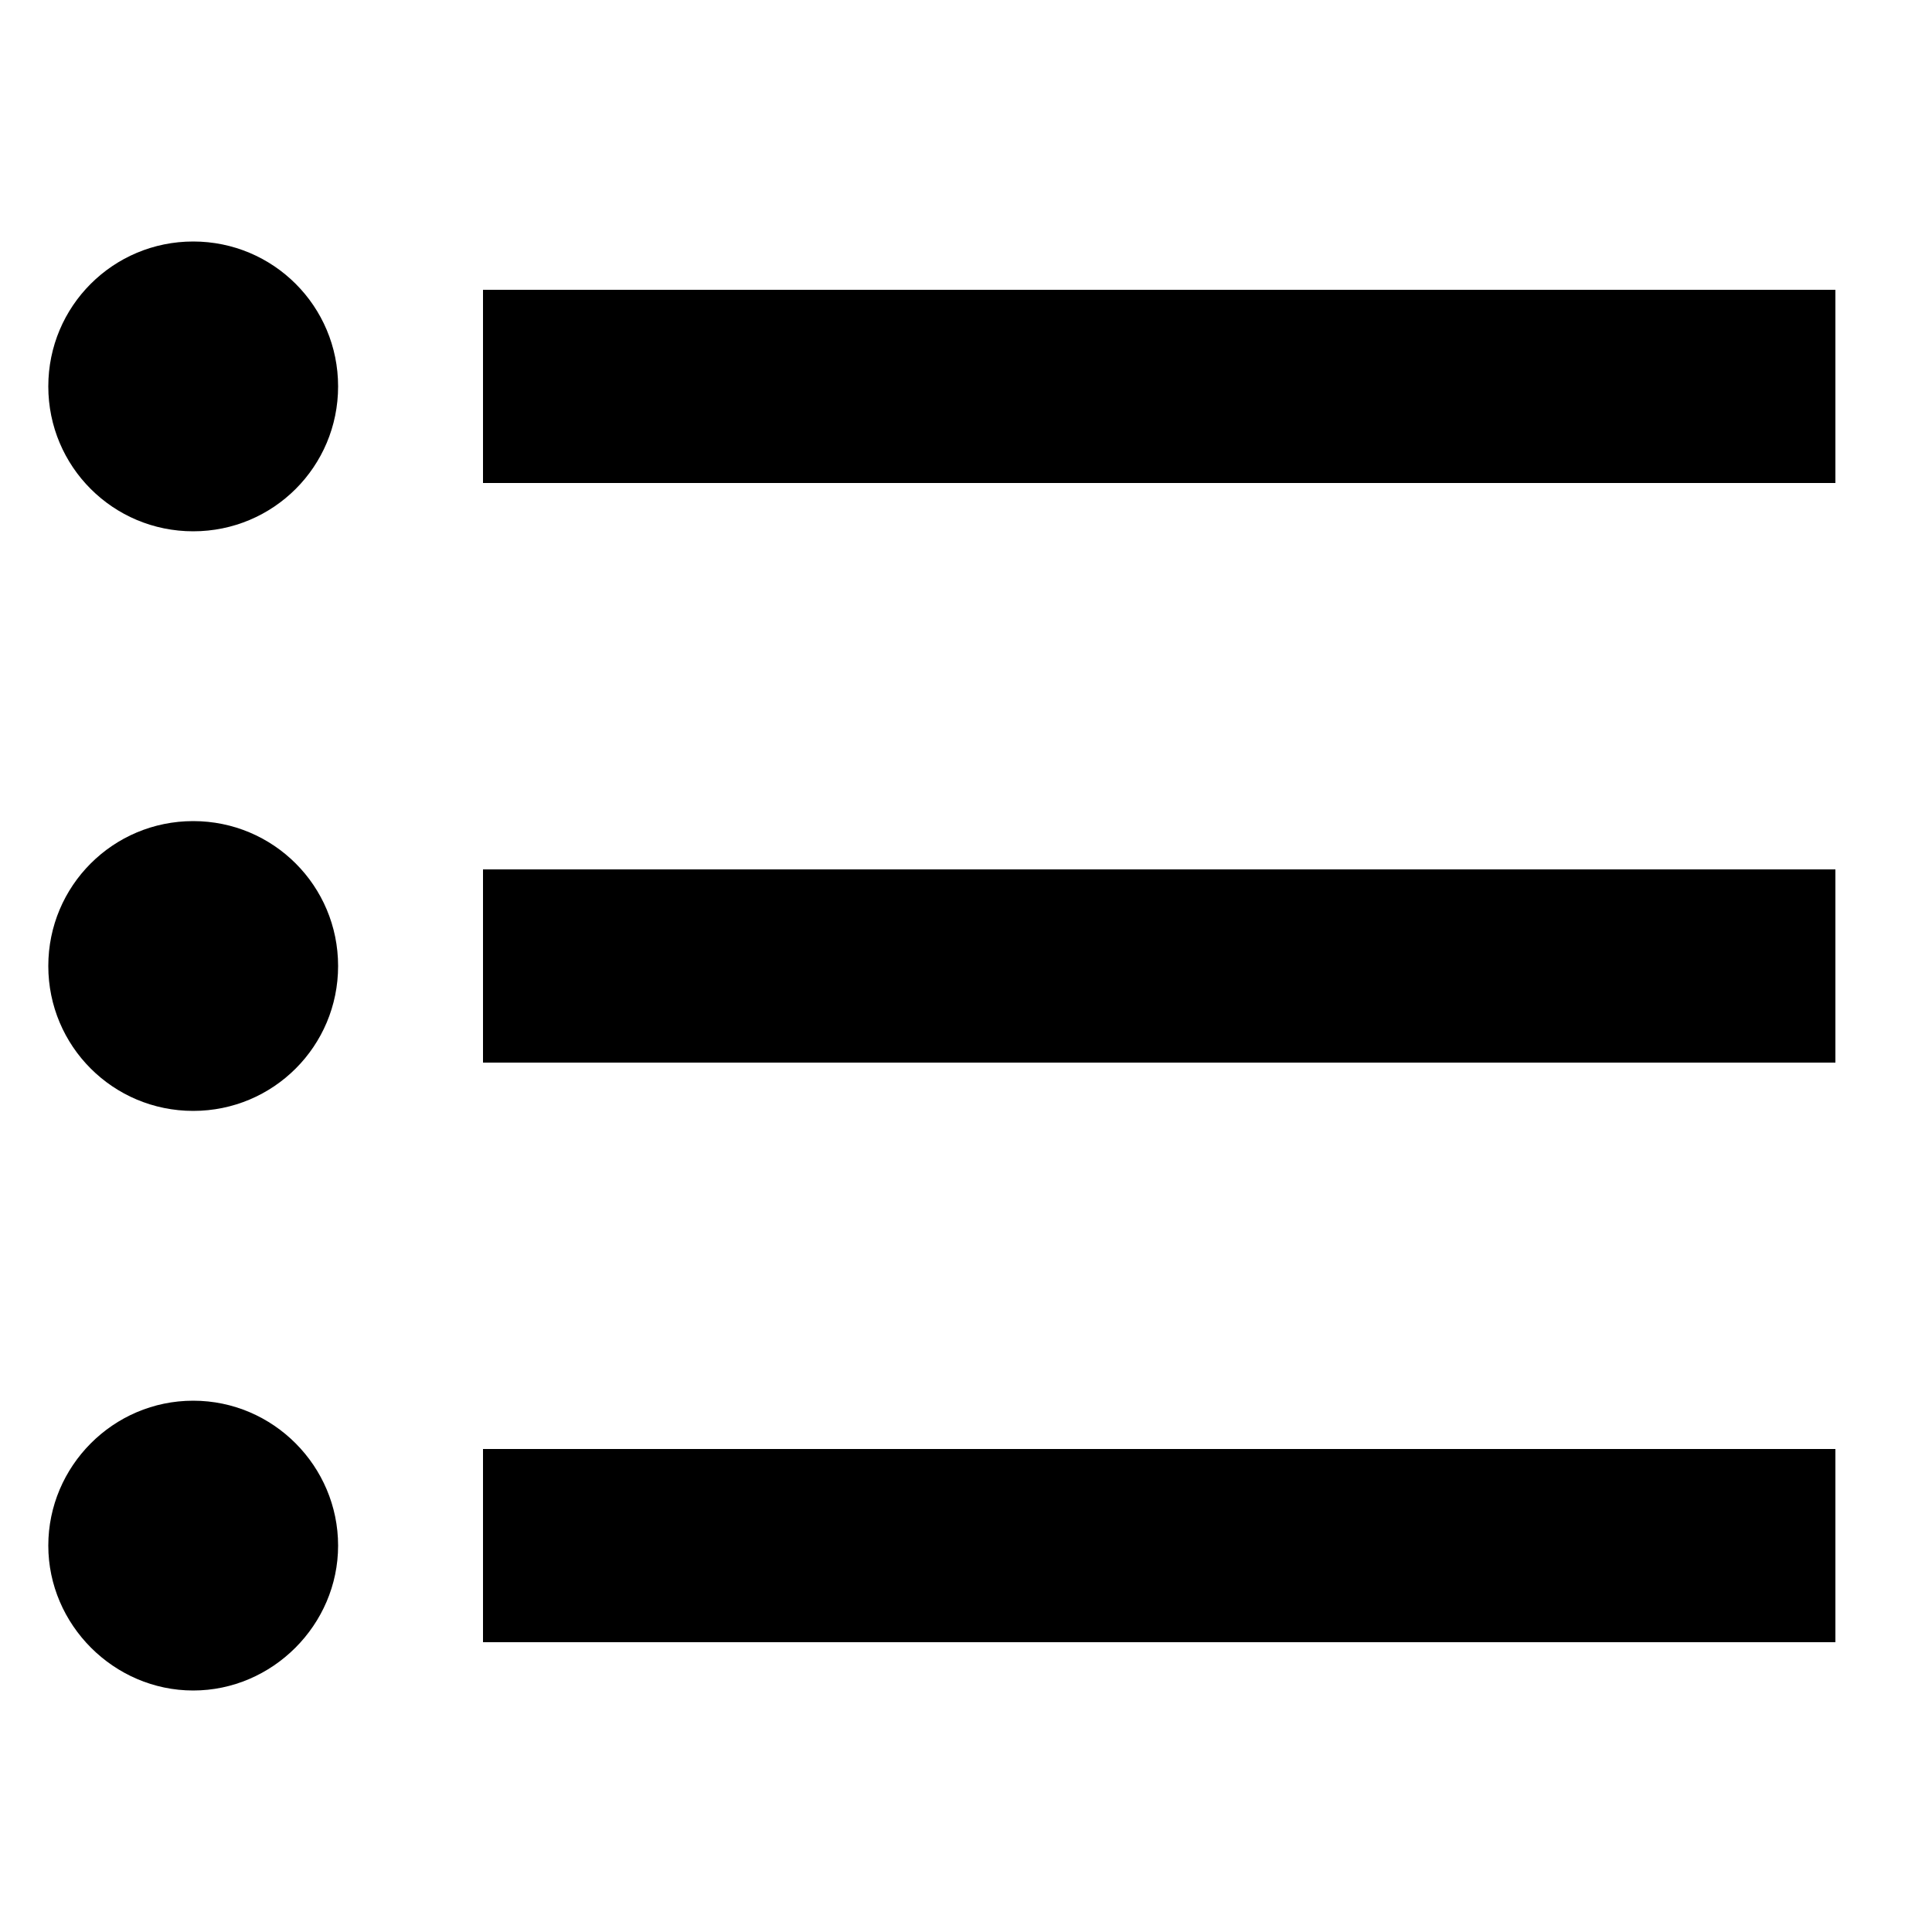
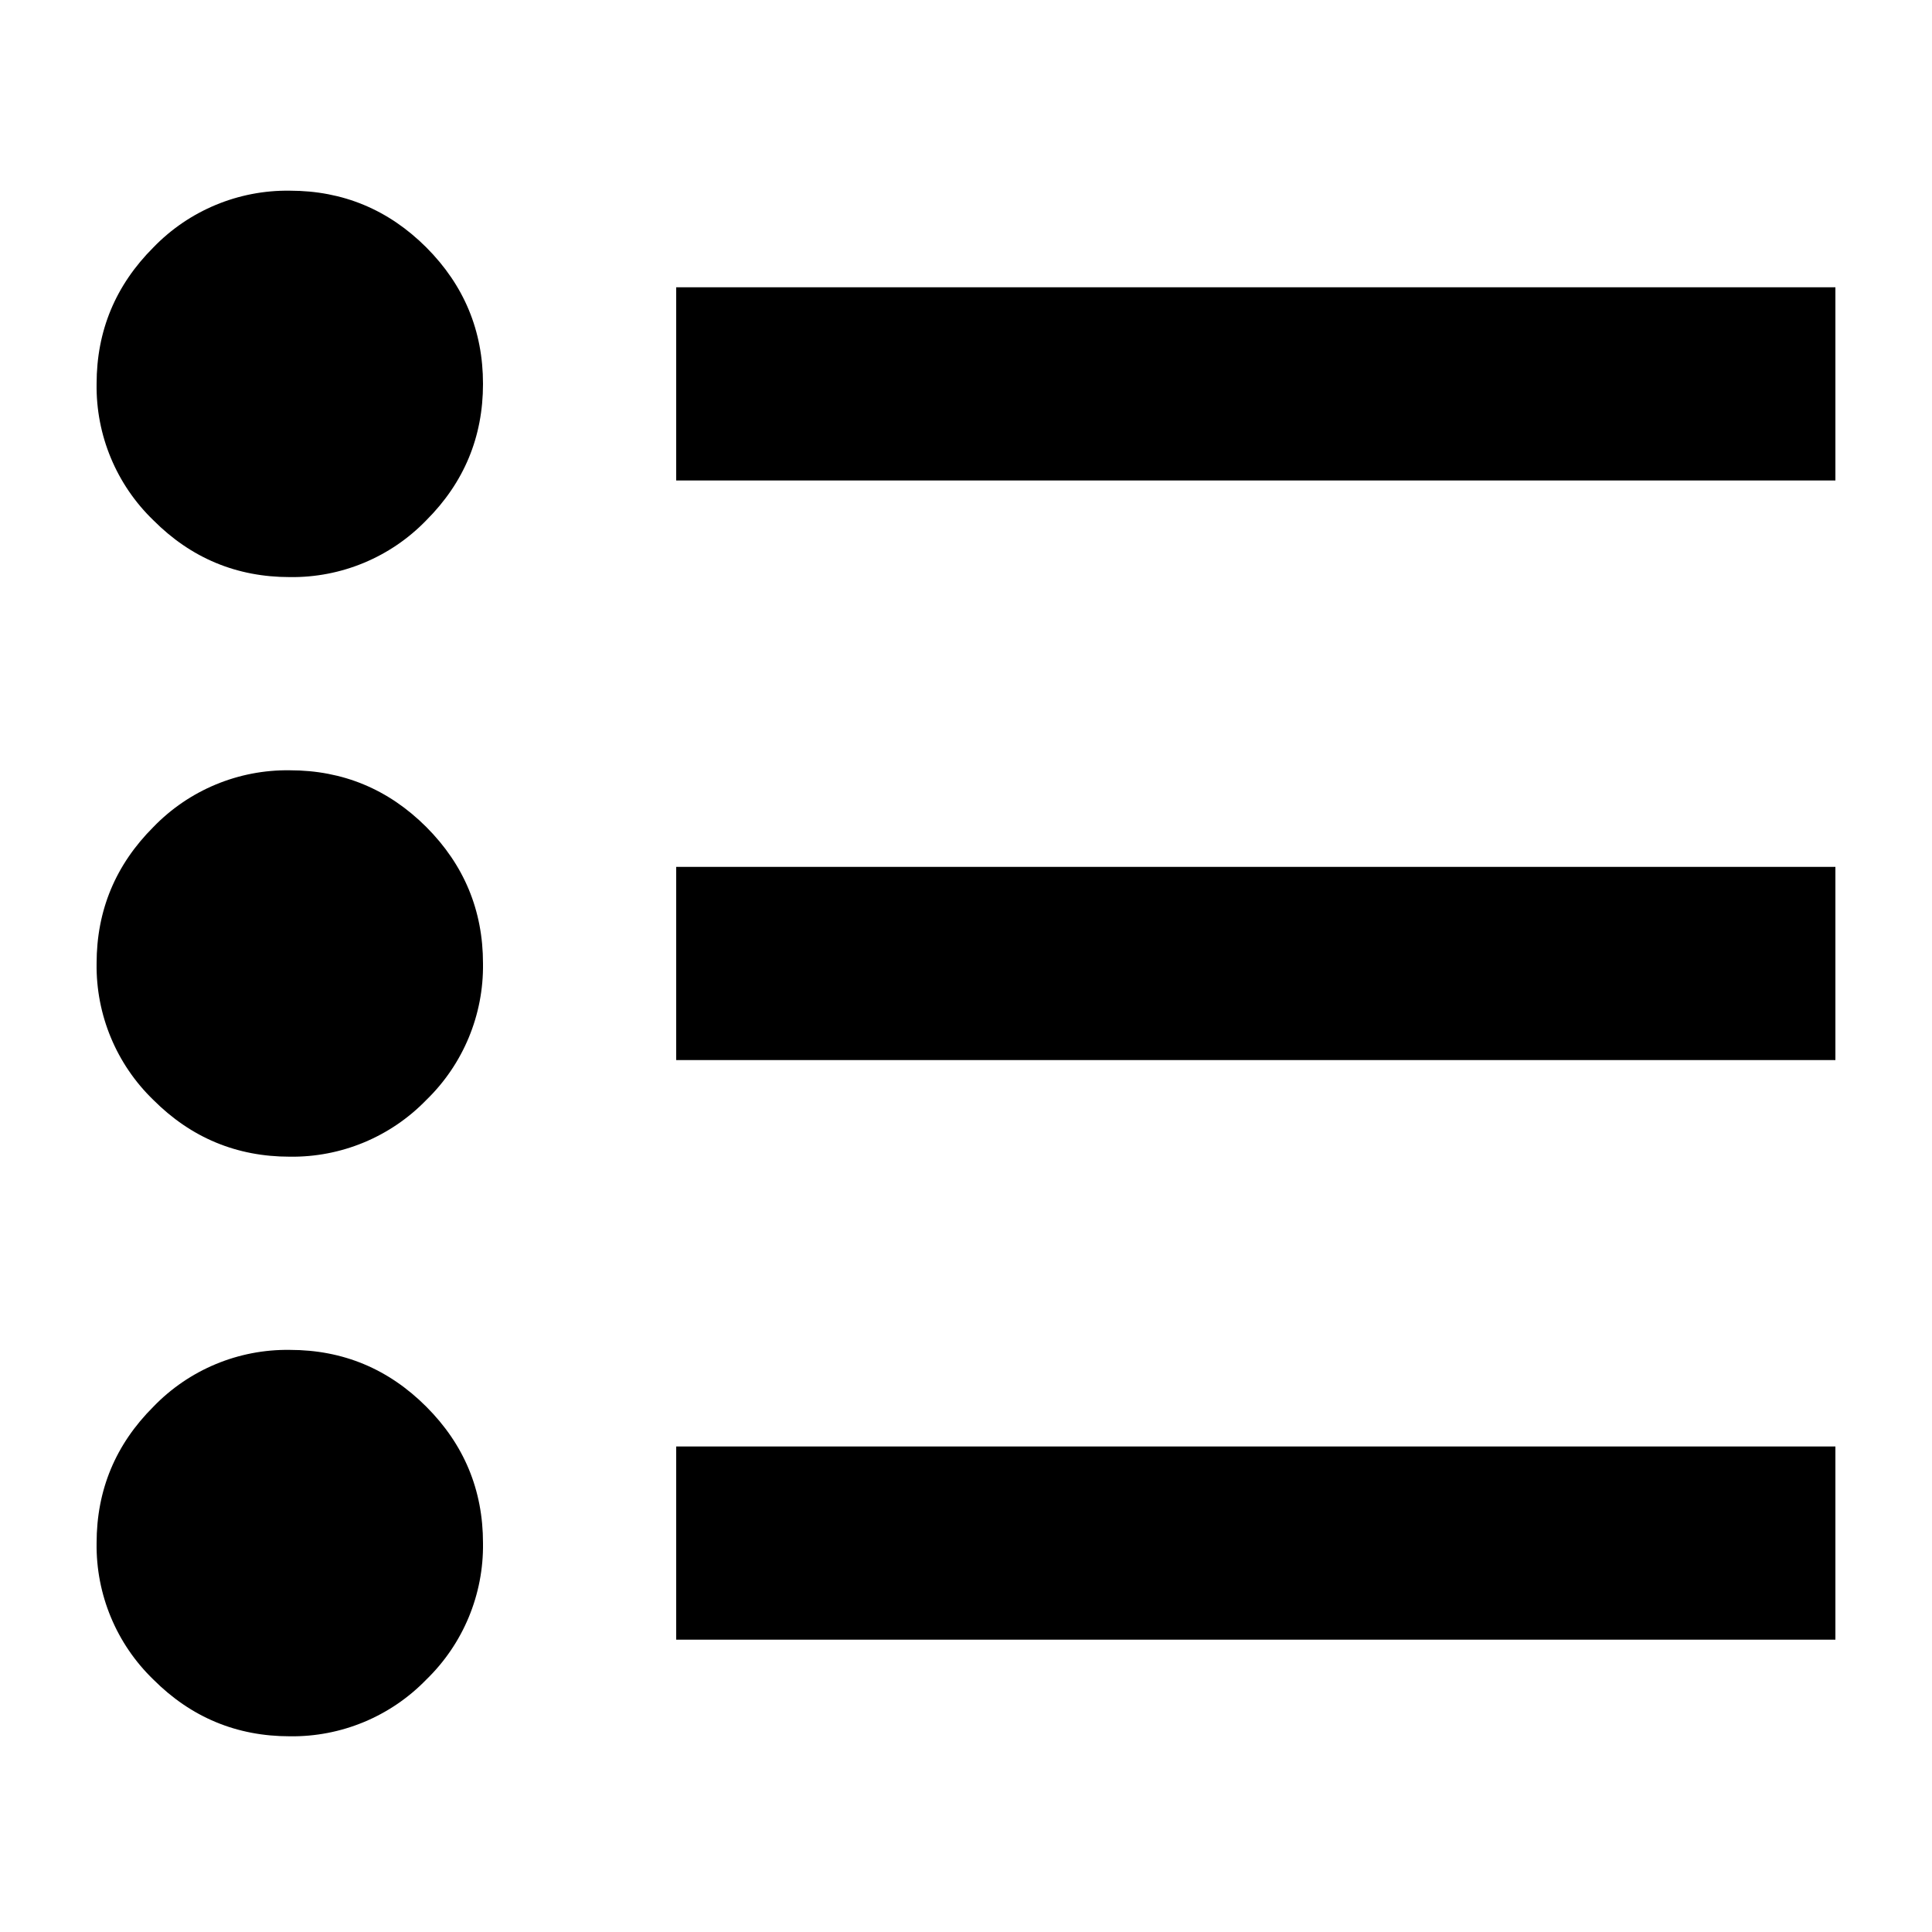
- <svg xmlns="http://www.w3.org/2000/svg" version="1.1" viewBox="0 0 20 20" fill="#000">
-   <path d="M 2 8.5 c -0.83 0 -1.5 0.67 -1.5 1.5 s 0.67 1.5 1.5 1.5 s 1.5 -0.67 1.5 -1.5 s -0.67 -1.5 -1.5 -1.5 z m 0 -6 c -0.83 0 -1.5 0.67 -1.5 1.5 S 1.17 5.5 2 5.5 S 3.5 4.83 3.5 4 S 2.83 2.5 2 2.5 z m 0 12 c -0.83 0 -1.5 0.68 -1.5 1.5 s 0.68 1.5 1.5 1.5 s 1.5 -0.68 1.5 -1.5 s -0.67 -1.5 -1.5 -1.5 z M 5 17 h 14 v -2 H 5 v 2 z m 0 -6 h 14 v -2 H 5 v 2 z m 0 -8 v 2 h 14 V 3 H 5 z" />
+ <svg xmlns="http://www.w3.org/2000/svg" viewBox="0 0 20 20" height="20" width="20" xml:space="preserve" style="fill-rule:evenodd;clip-rule:evenodd;stroke-linejoin:round;stroke-miterlimit:2">
+   <path d="M9 19v-2h12v2H9Zm0-6v-2h12v2H9Zm0-6V5h12v2H9ZM5 20c-.55 0-1.021-.196-1.412-.587A1.927 1.927 0 0 1 3 18c0-.55.196-1.021.588-1.412A1.923 1.923 0 0 1 5 16c.55 0 1.021.196 1.413.588.391.391.587.862.587 1.412a1.93 1.93 0 0 1-.587 1.413A1.93 1.93 0 0 1 5 20Zm0-6c-.55 0-1.021-.196-1.412-.587A1.927 1.927 0 0 1 3 12c0-.55.196-1.021.588-1.413A1.926 1.926 0 0 1 5 10c.55 0 1.021.196 1.413.587.391.392.587.863.587 1.413a1.93 1.93 0 0 1-.587 1.413A1.93 1.93 0 0 1 5 14Zm0-6c-.55 0-1.021-.196-1.412-.588A1.923 1.923 0 0 1 3 6c0-.55.196-1.021.588-1.413A1.926 1.926 0 0 1 5 4c.55 0 1.021.196 1.413.587C6.804 4.979 7 5.45 7 6s-.196 1.021-.587 1.412A1.927 1.927 0 0 1 5 8Z" style="fill-rule:nonzero" transform="translate(-2 -2.026)" />
</svg>
